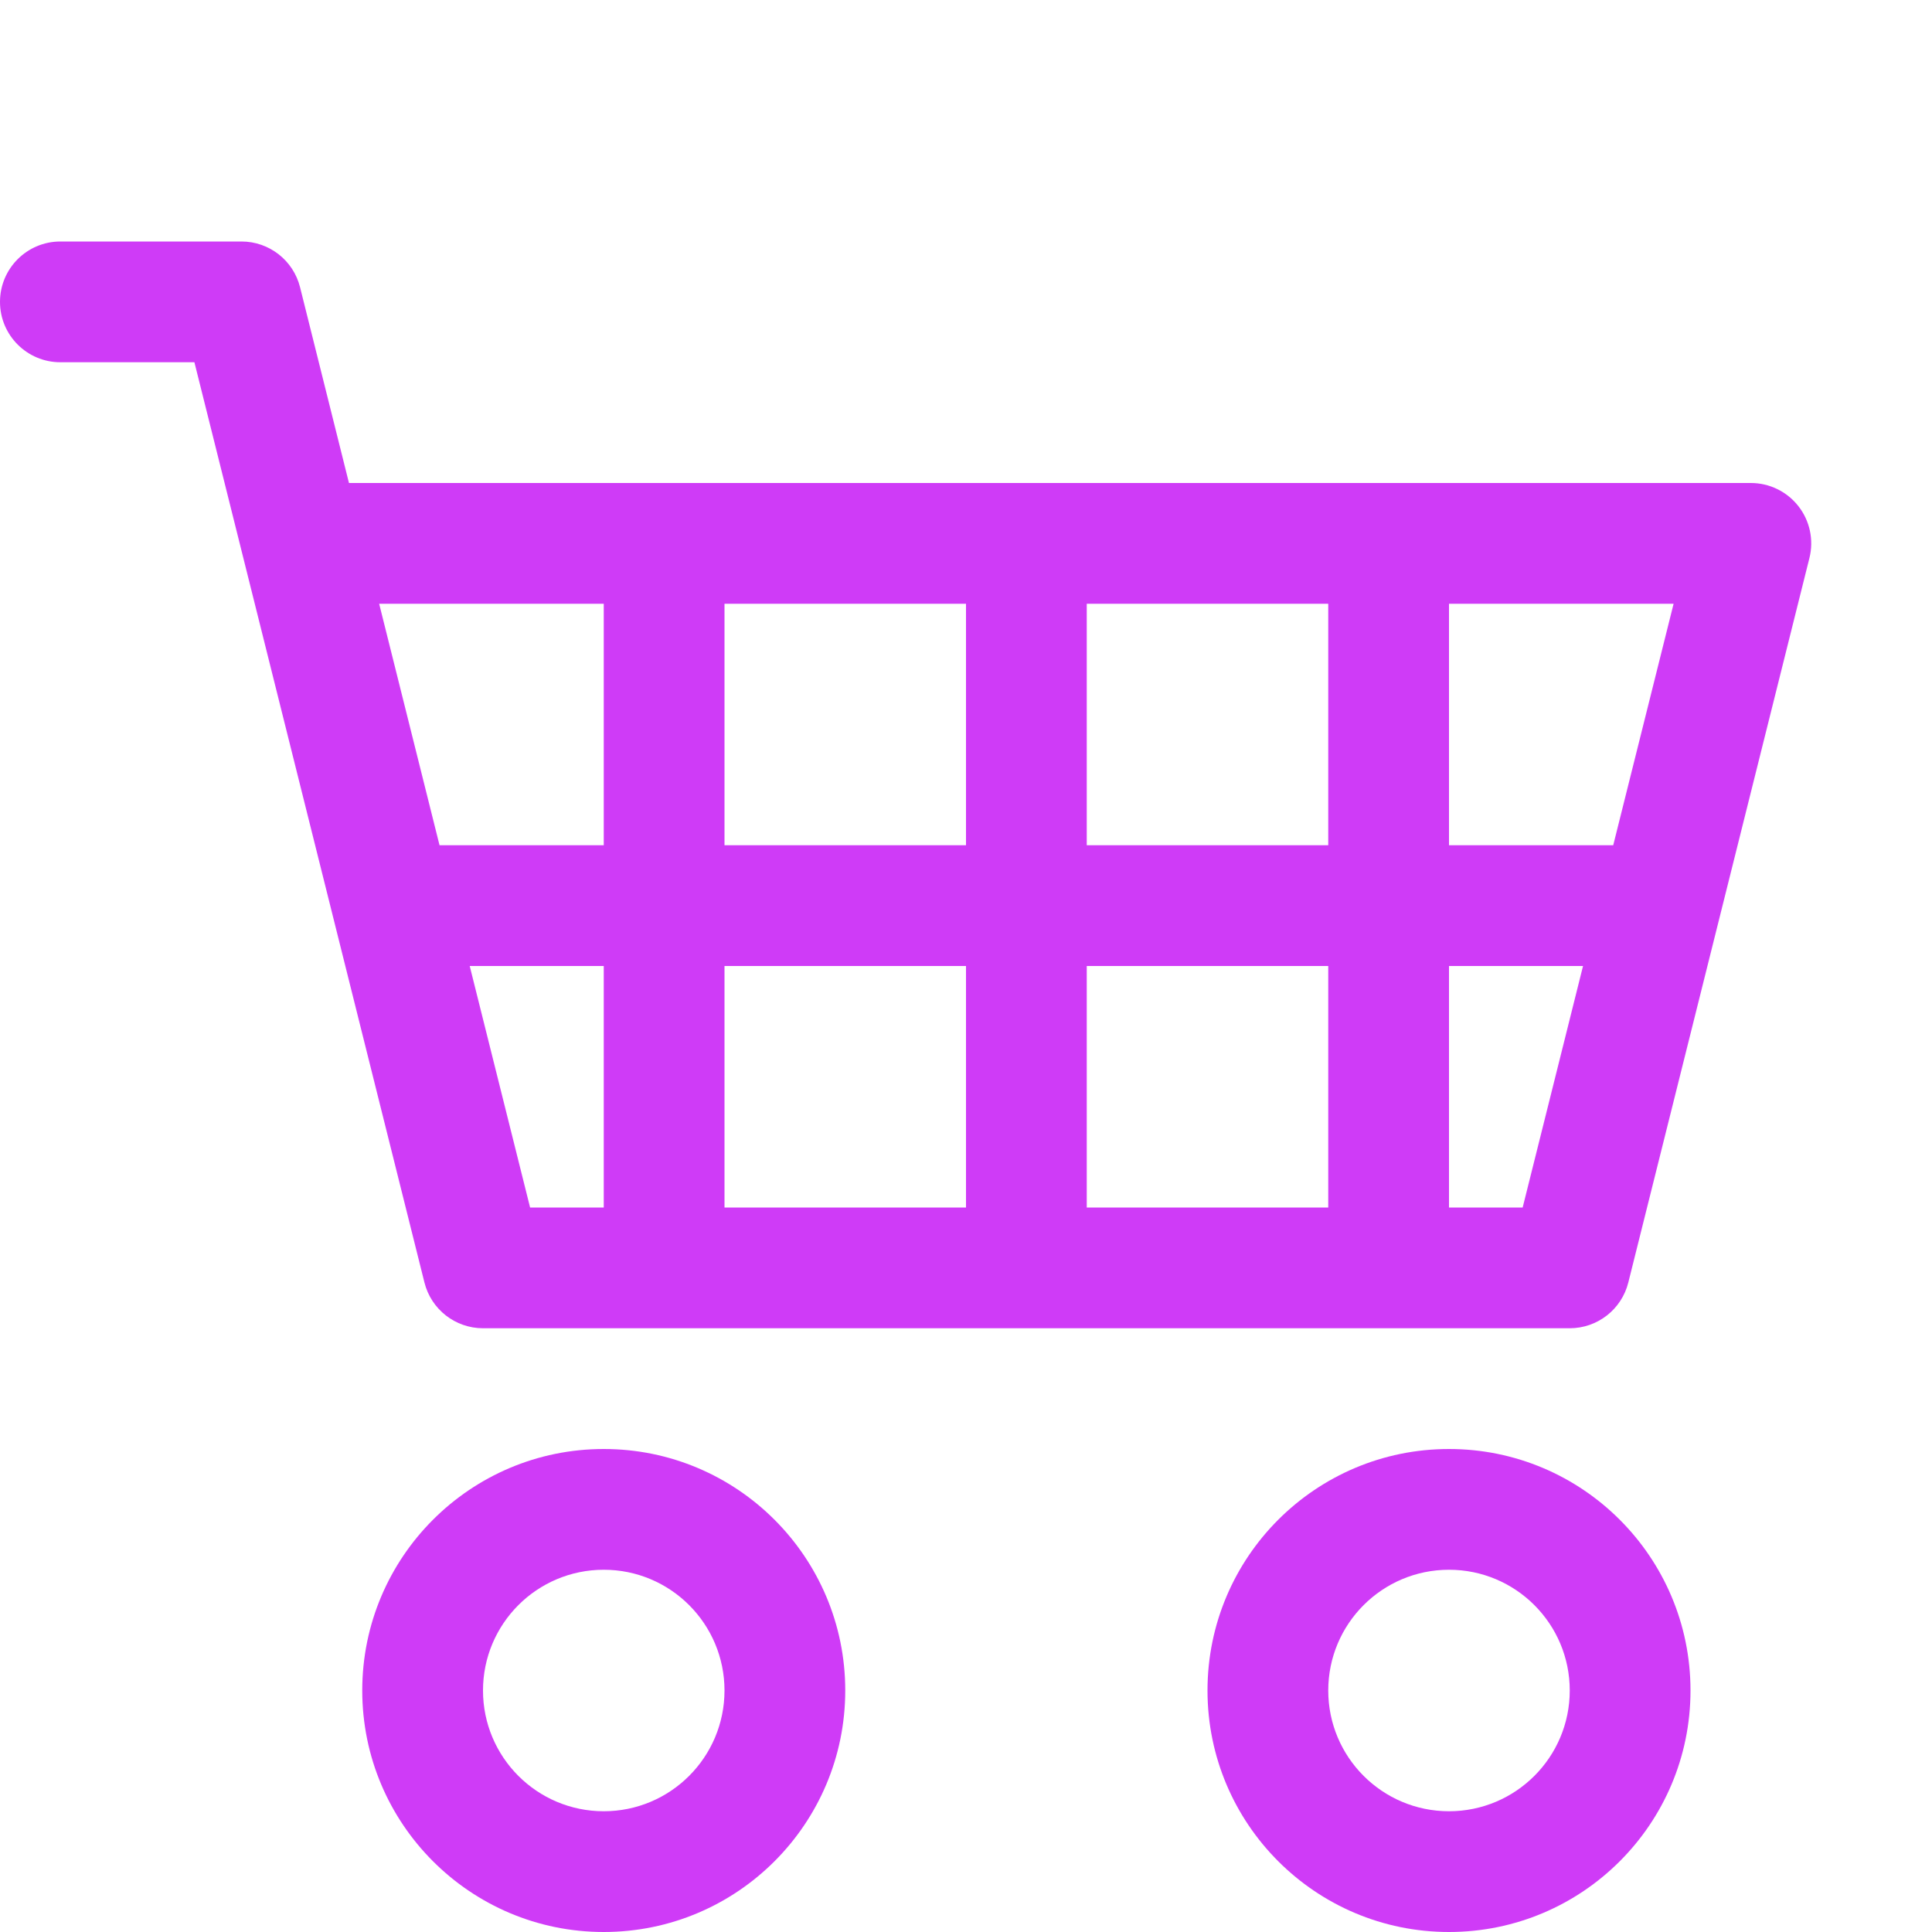
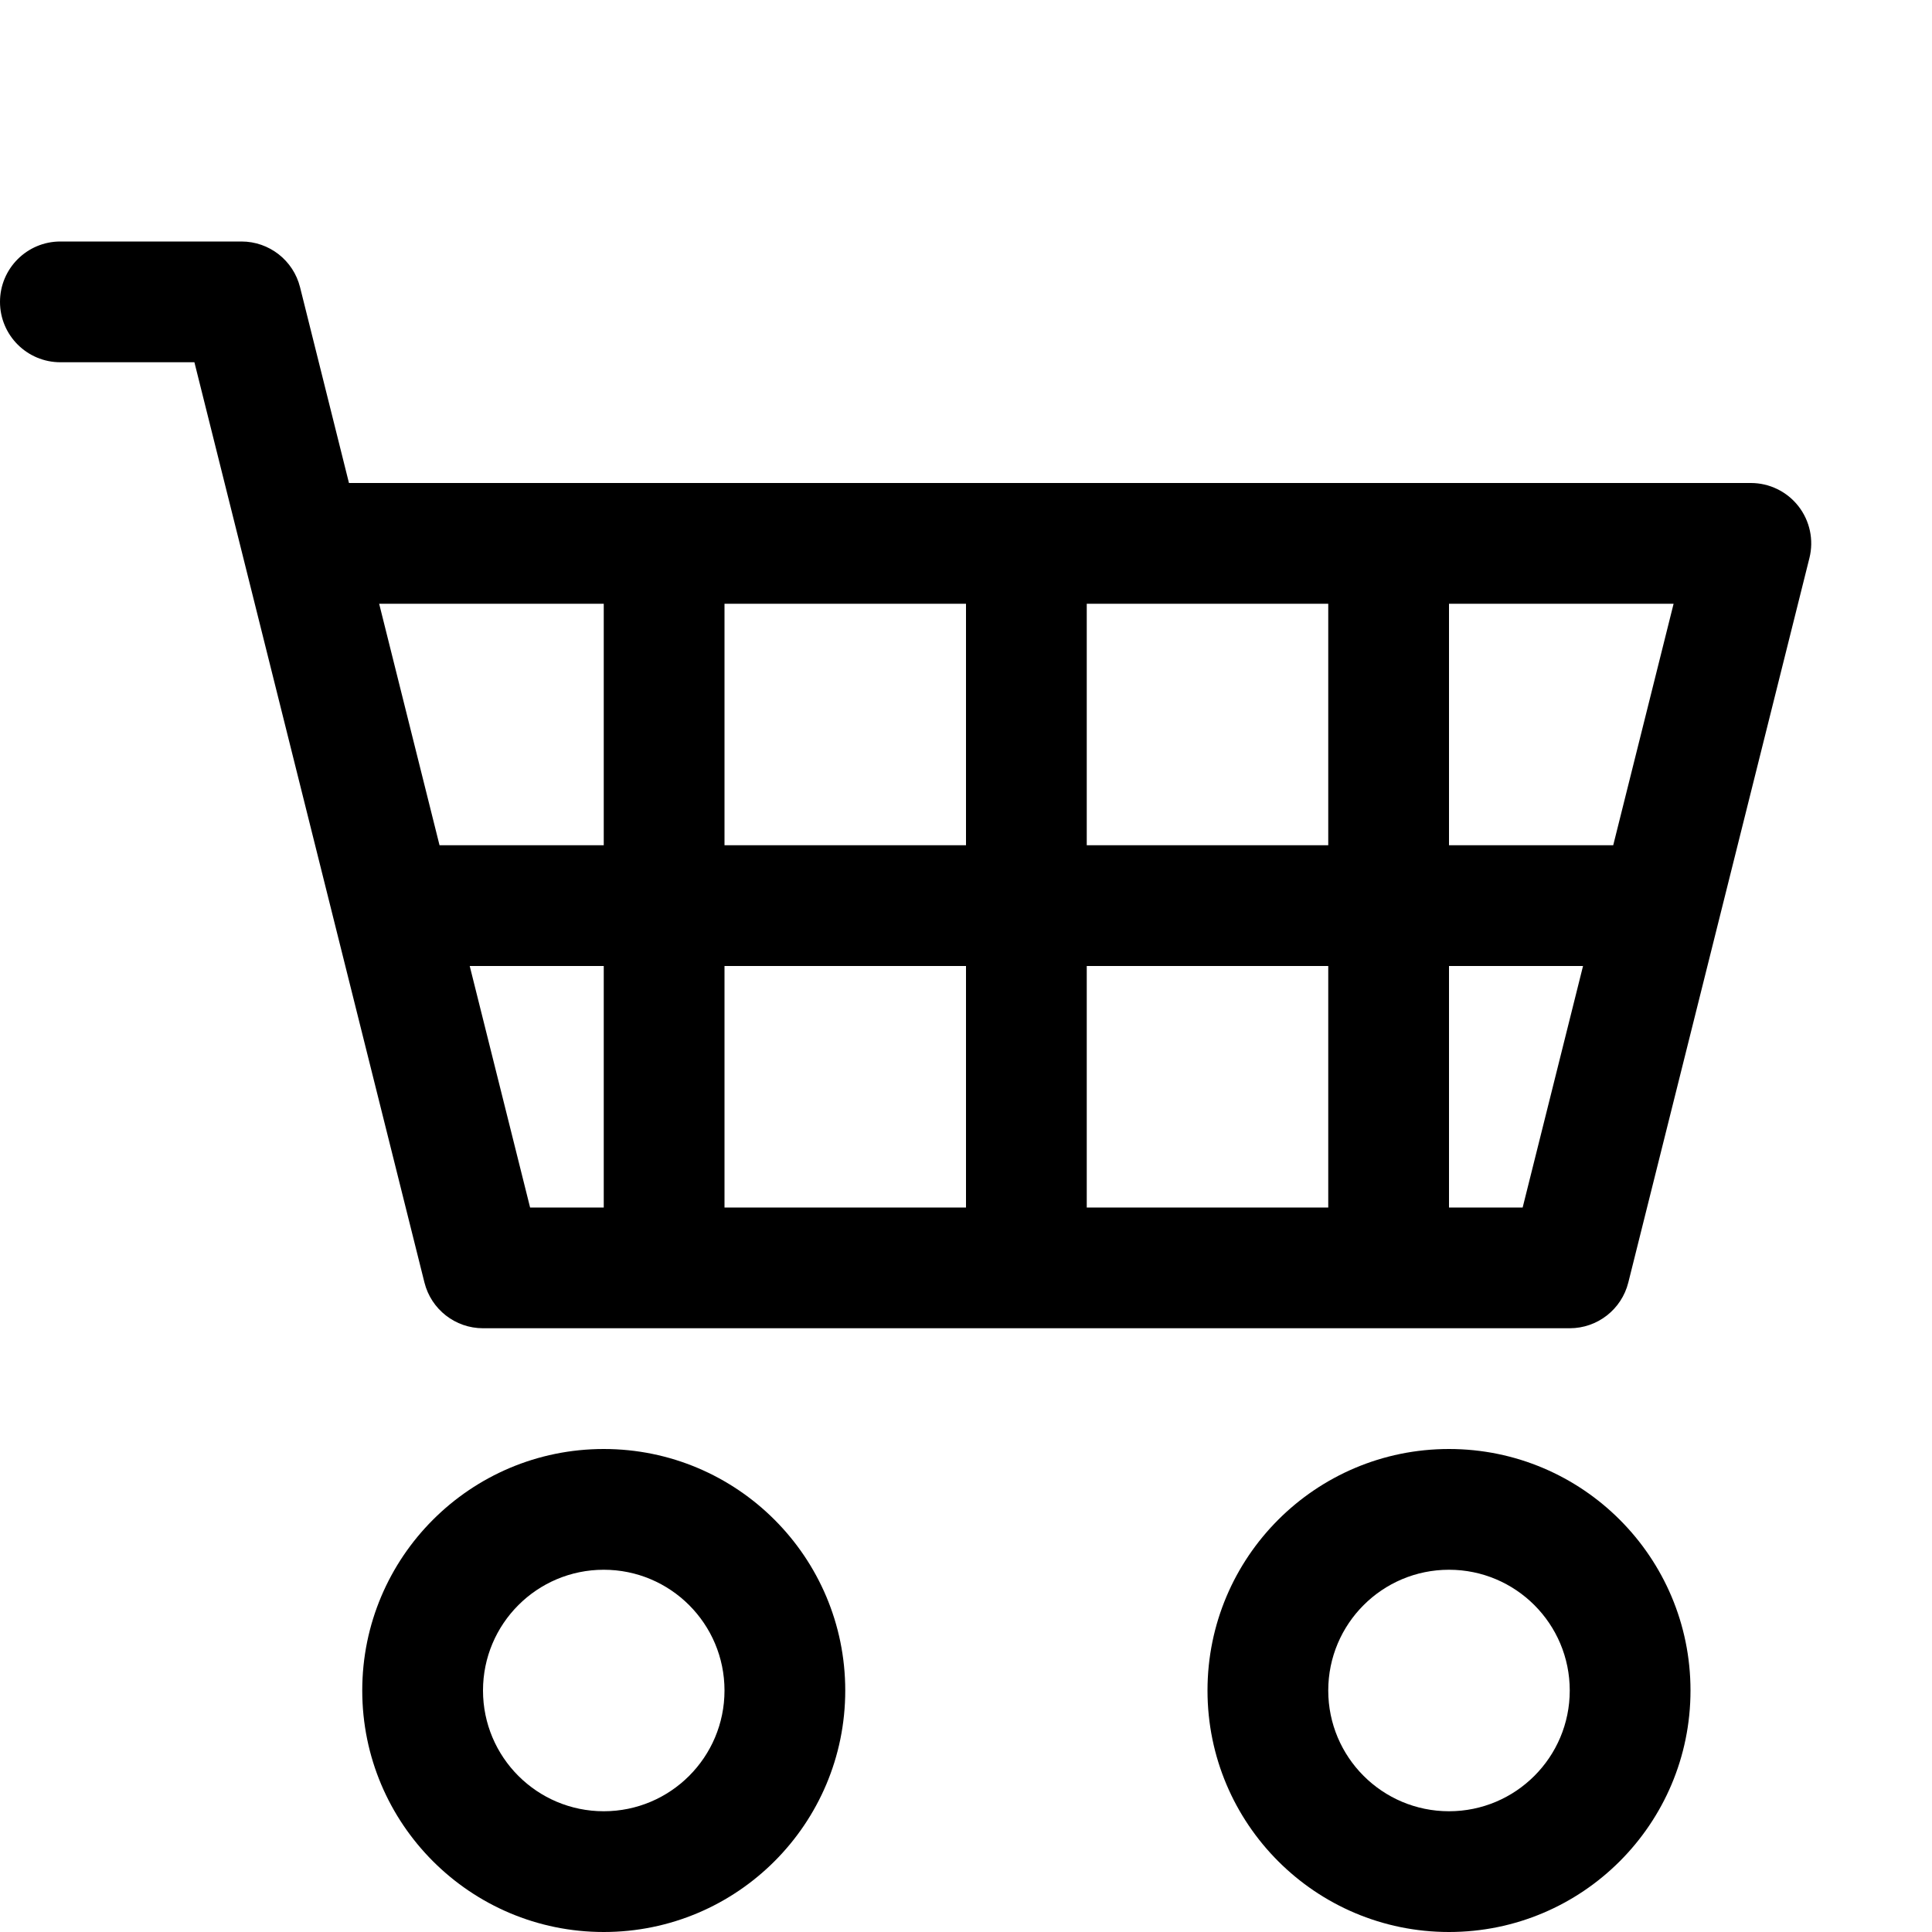
- <svg xmlns="http://www.w3.org/2000/svg" width="30" height="30" fill="#cf3bf7" class="bi bi-cart4" viewBox="0 0 16 16">
+ <svg xmlns="http://www.w3.org/2000/svg" width="26" height="26" fill="#000" class="bi bi-cart4" viewBox="0 0 16 16">
  <path d="M0 2.5A.5.5 0 0 1 .5 2H2a.5.5 0 0 1 .485.379L2.89 4H14.5a.5.5 0 0 1 .485.621l-1.5 6A.5.5 0 0 1 13 11H4a.5.5 0 0 1-.485-.379L1.61 3H.5a.5.5 0 0 1-.5-.5M3.14 5l.5 2H5V5zM6 5v2h2V5zm3 0v2h2V5zm3 0v2h1.36l.5-2zm1.11 3H12v2h.61zM11 8H9v2h2zM8 8H6v2h2zM5 8H3.89l.5 2H5zm0 5a1 1 0 1 0 0 2 1 1 0 0 0 0-2m-2 1a2 2 0 1 1 4 0 2 2 0 0 1-4 0m9-1a1 1 0 1 0 0 2 1 1 0 0 0 0-2m-2 1a2 2 0 1 1 4 0 2 2 0 0 1-4 0" />
</svg>
